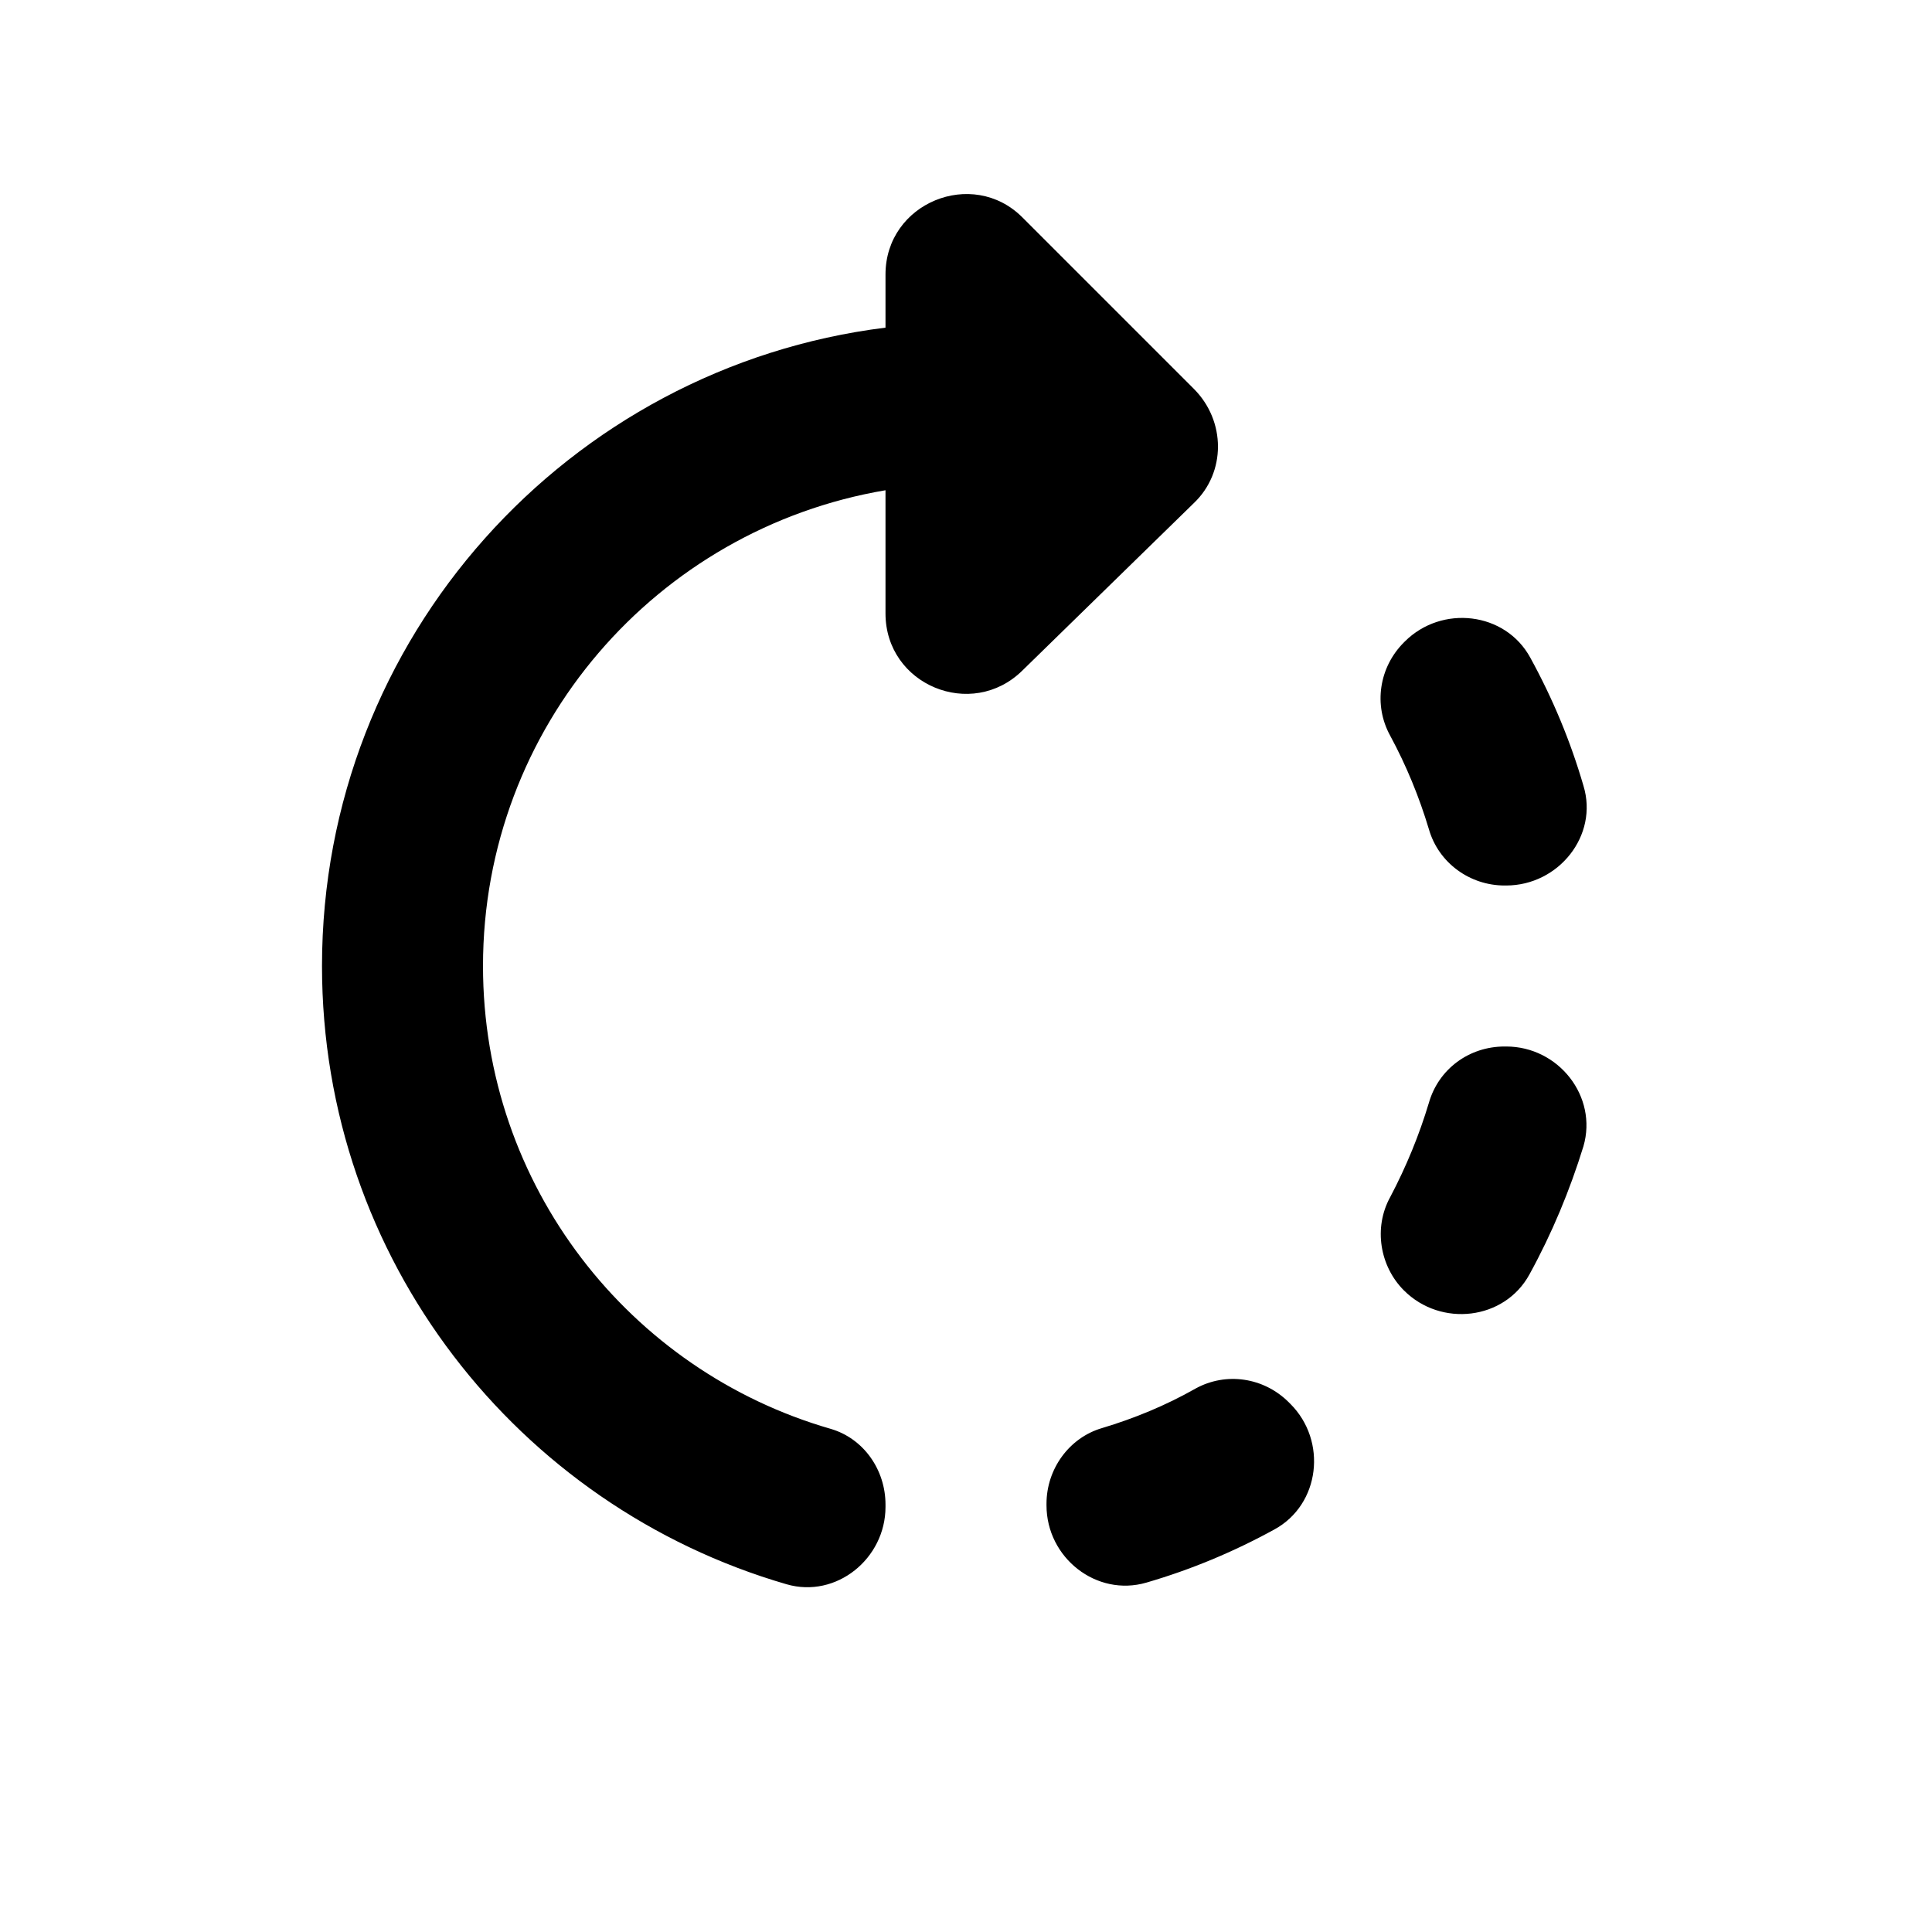
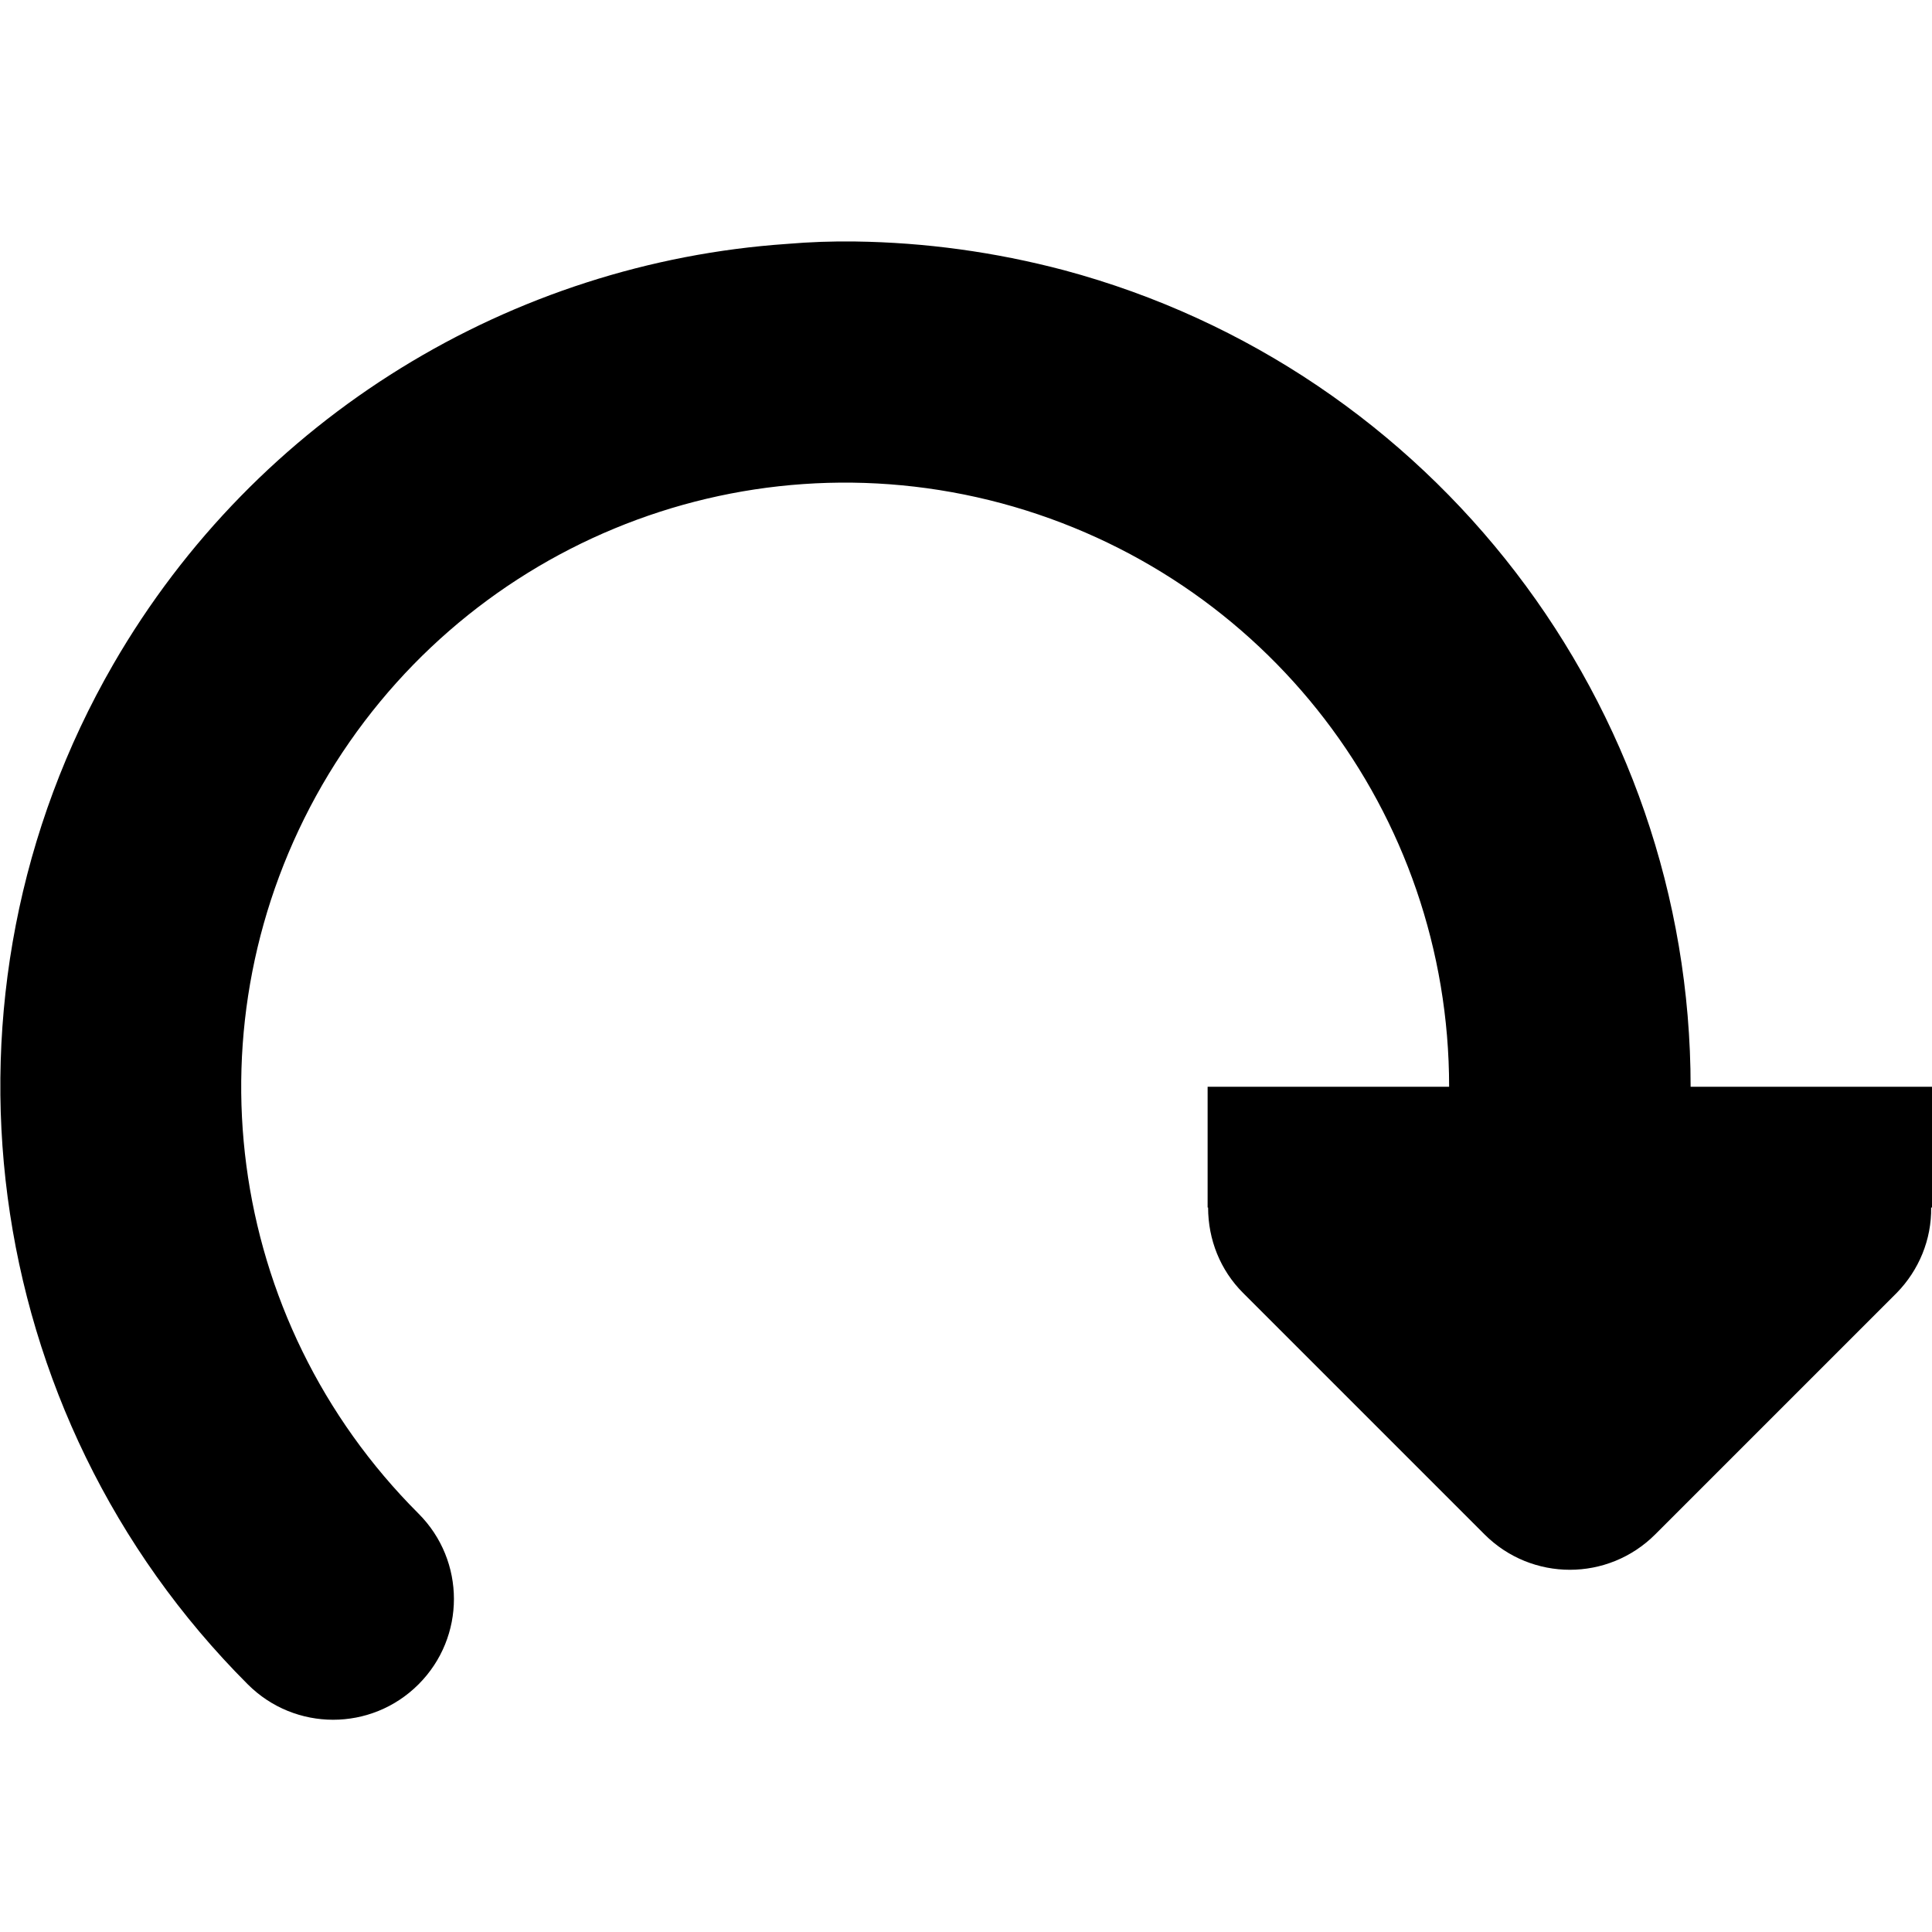
- <svg xmlns="http://www.w3.org/2000/svg" height="24" viewBox="0 0 24 24" width="24">
-   <path d="M0 0h24v24H0V0z" fill="none" />
-   <path d="M14.83 4.83L12.7 2.7c-.62-.62-1.7-.18-1.7.71v.66C7.06 4.56 4 7.92 4 12c0 3.64 2.43 6.71 5.77 7.68.62.18 1.23-.32 1.23-.96v-.03c0-.43-.27-.82-.68-.94C7.82 17.03 6 14.73 6 12c0-2.97 2.16-5.43 5-5.91v1.53c0 .89 1.07 1.33 1.7.71l2.13-2.08c.4-.38.4-1.02 0-1.42zm4.84 4.93c-.16-.55-.38-1.08-.66-1.59-.31-.57-1.1-.66-1.56-.2l-.01.01c-.31.31-.38.78-.17 1.16.2.37.36.76.48 1.16.12.42.51.7.94.7h.02c.65 0 1.15-.62.96-1.24zM13 18.68v.02c0 .65.62 1.14 1.24.96.55-.16 1.08-.38 1.59-.66.57-.31.66-1.1.2-1.56l-.02-.02c-.31-.31-.78-.38-1.16-.17-.37.21-.76.37-1.16.49-.41.12-.69.51-.69.94zm4.44-2.65c.46.46 1.25.37 1.56-.2.28-.51.5-1.04.67-1.59.18-.62-.31-1.24-.96-1.24h-.02c-.44 0-.82.28-.94.7-.12.4-.28.79-.48 1.17-.21.38-.13.86.17 1.16z" />
+ <svg xmlns="http://www.w3.org/2000/svg" viewBox="0 0 16 16">
+   <path d="m 7.086 2 c 0.574 0.008 1.152 0.086 1.727 0.238 c 3.055 0.82 5.188 3.598 5.188 6.762 h 2 v 1 h -0.008 c 0.004 0.266 -0.102 0.52 -0.285 0.707 l -2 2 c -0.391 0.391 -1.023 0.391 -1.414 0 l -2 -2 c -0.188 -0.188 -0.289 -0.441 -0.289 -0.707 h -0.004 v -1 h 2 c 0 -2.27 -1.516 -4.242 -3.707 -4.832 c -2.188 -0.586 -4.488 0.367 -5.625 2.332 c -1.133 1.965 -0.809 4.43 0.797 6.035 c 0.391 0.391 0.391 1.023 0 1.414 s -1.023 0.391 -1.414 0 c -2.238 -2.238 -2.695 -5.711 -1.113 -8.449 c 1.188 -2.055 3.305 -3.324 5.578 -3.48 c 0.188 -0.016 0.379 -0.023 0.57 -0.02 z m 0 0" fill="currentColor" />
</svg>
